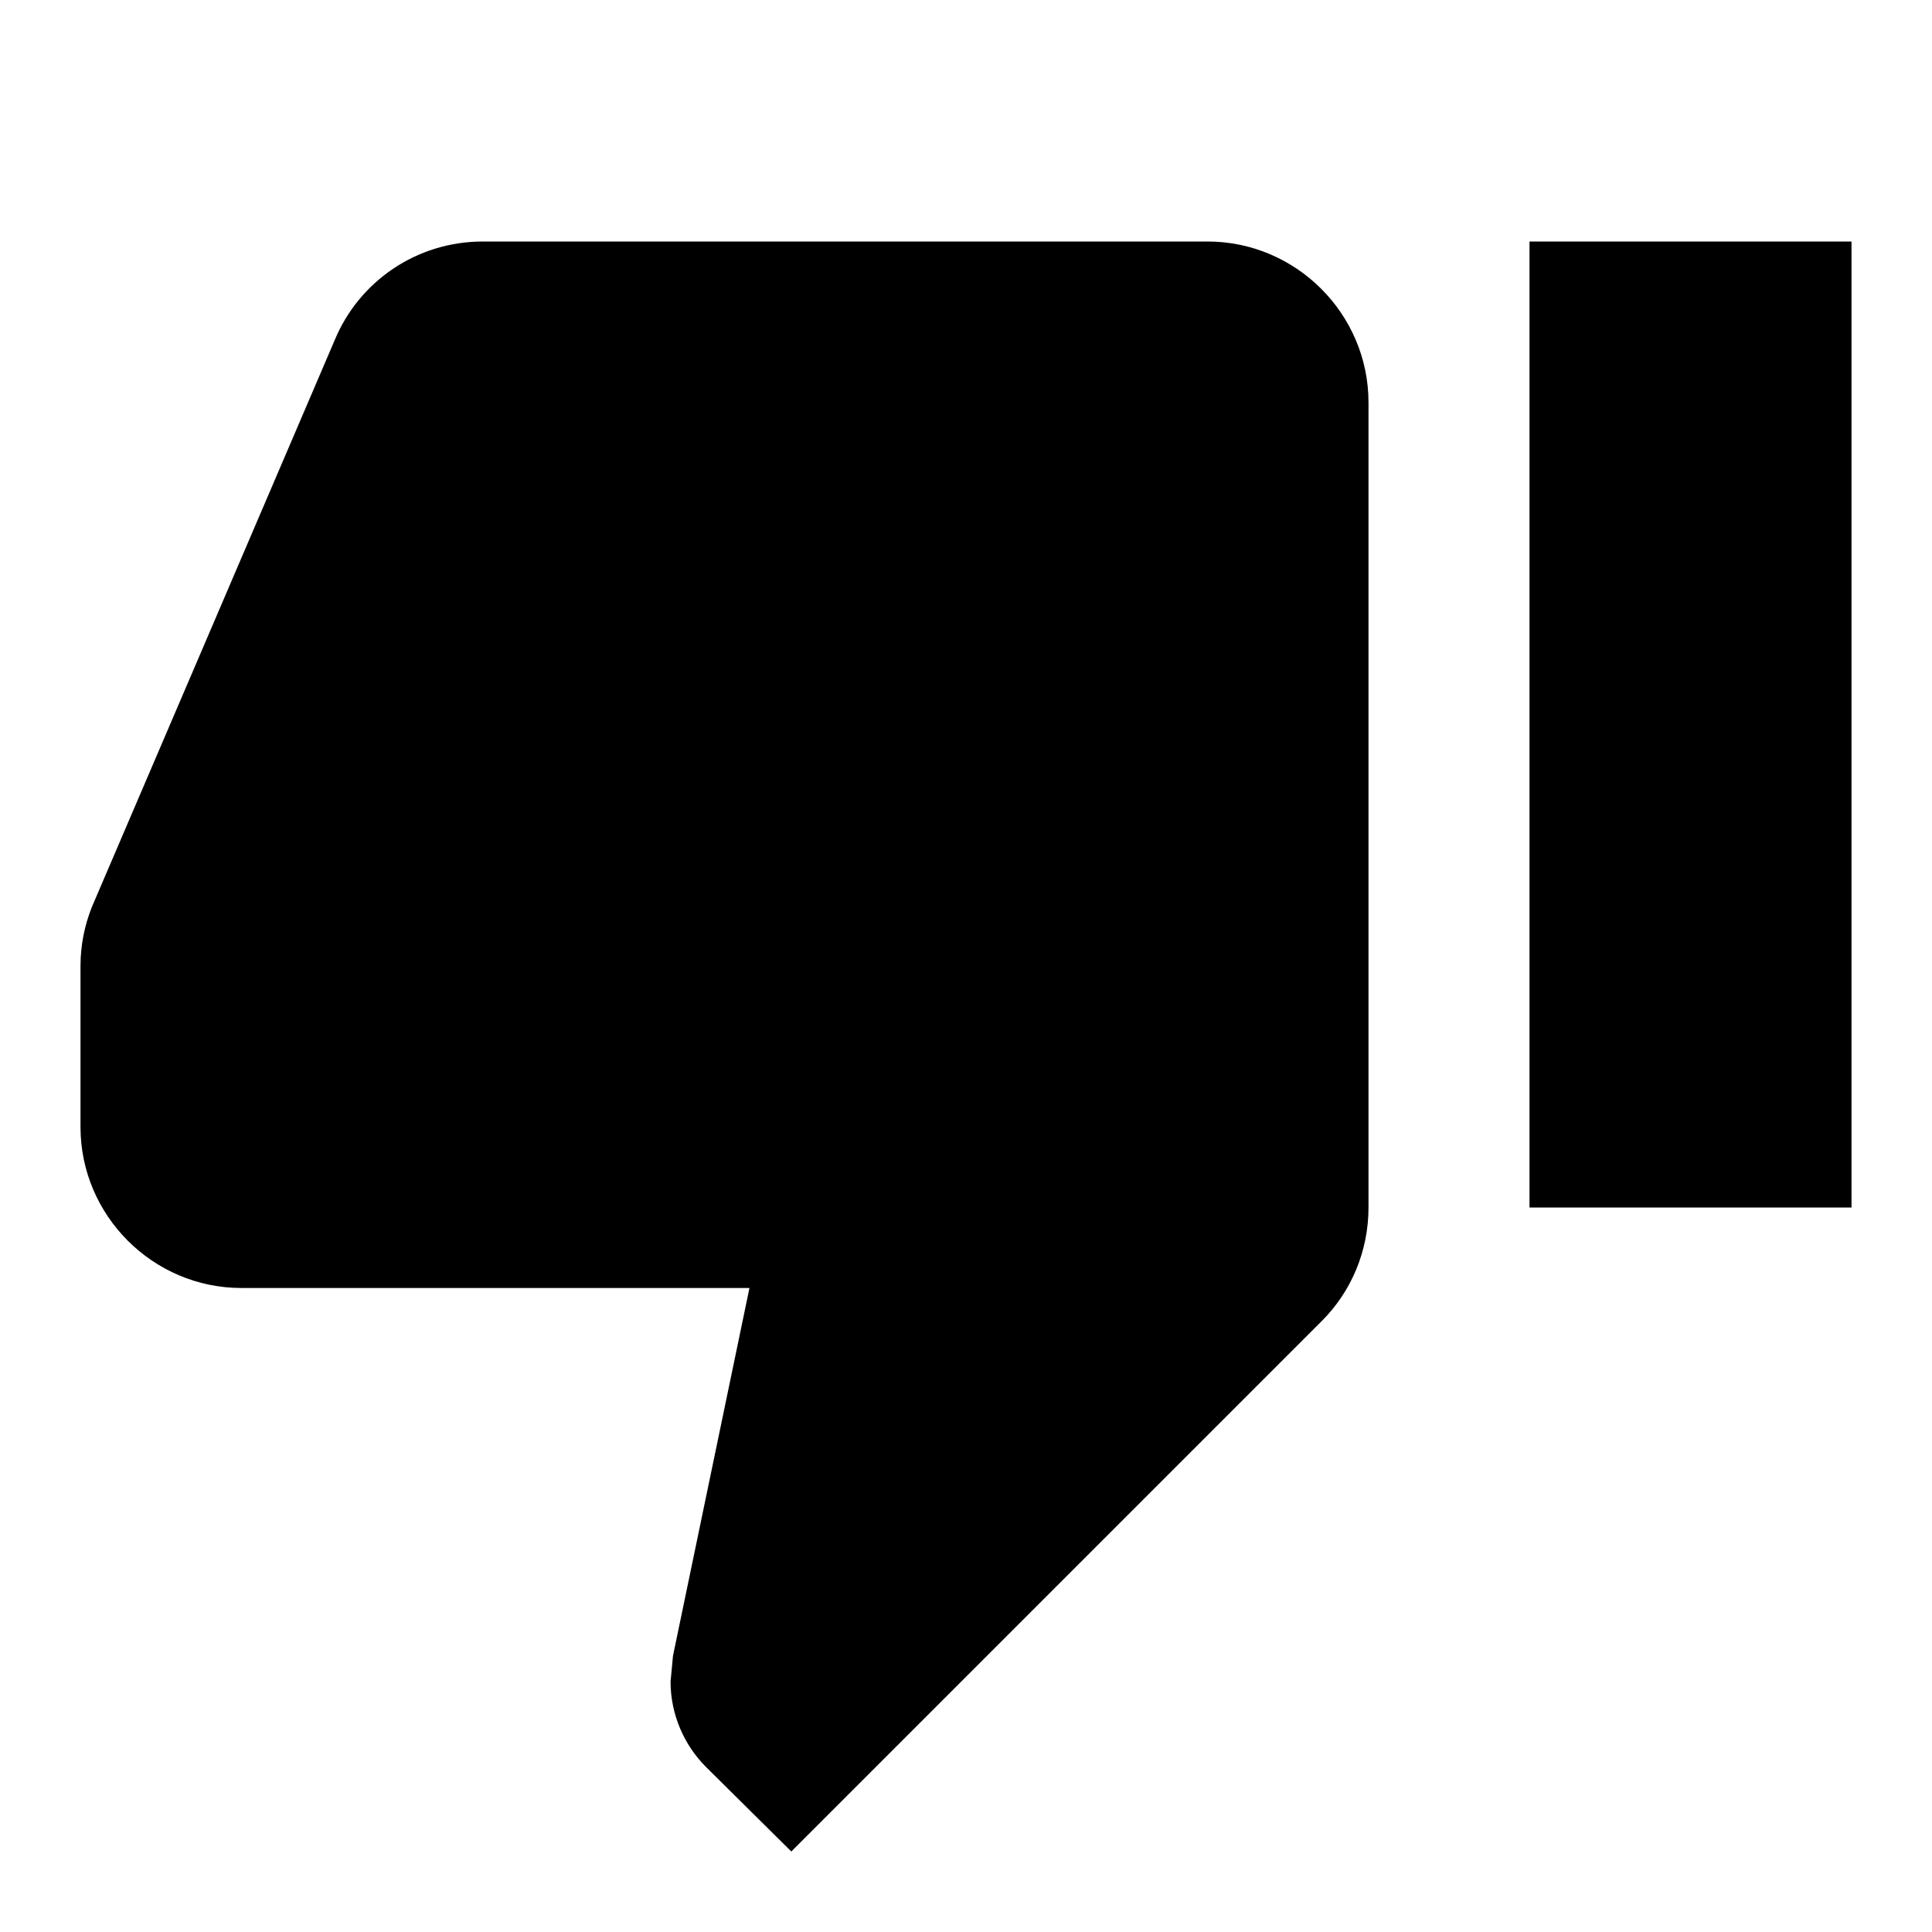
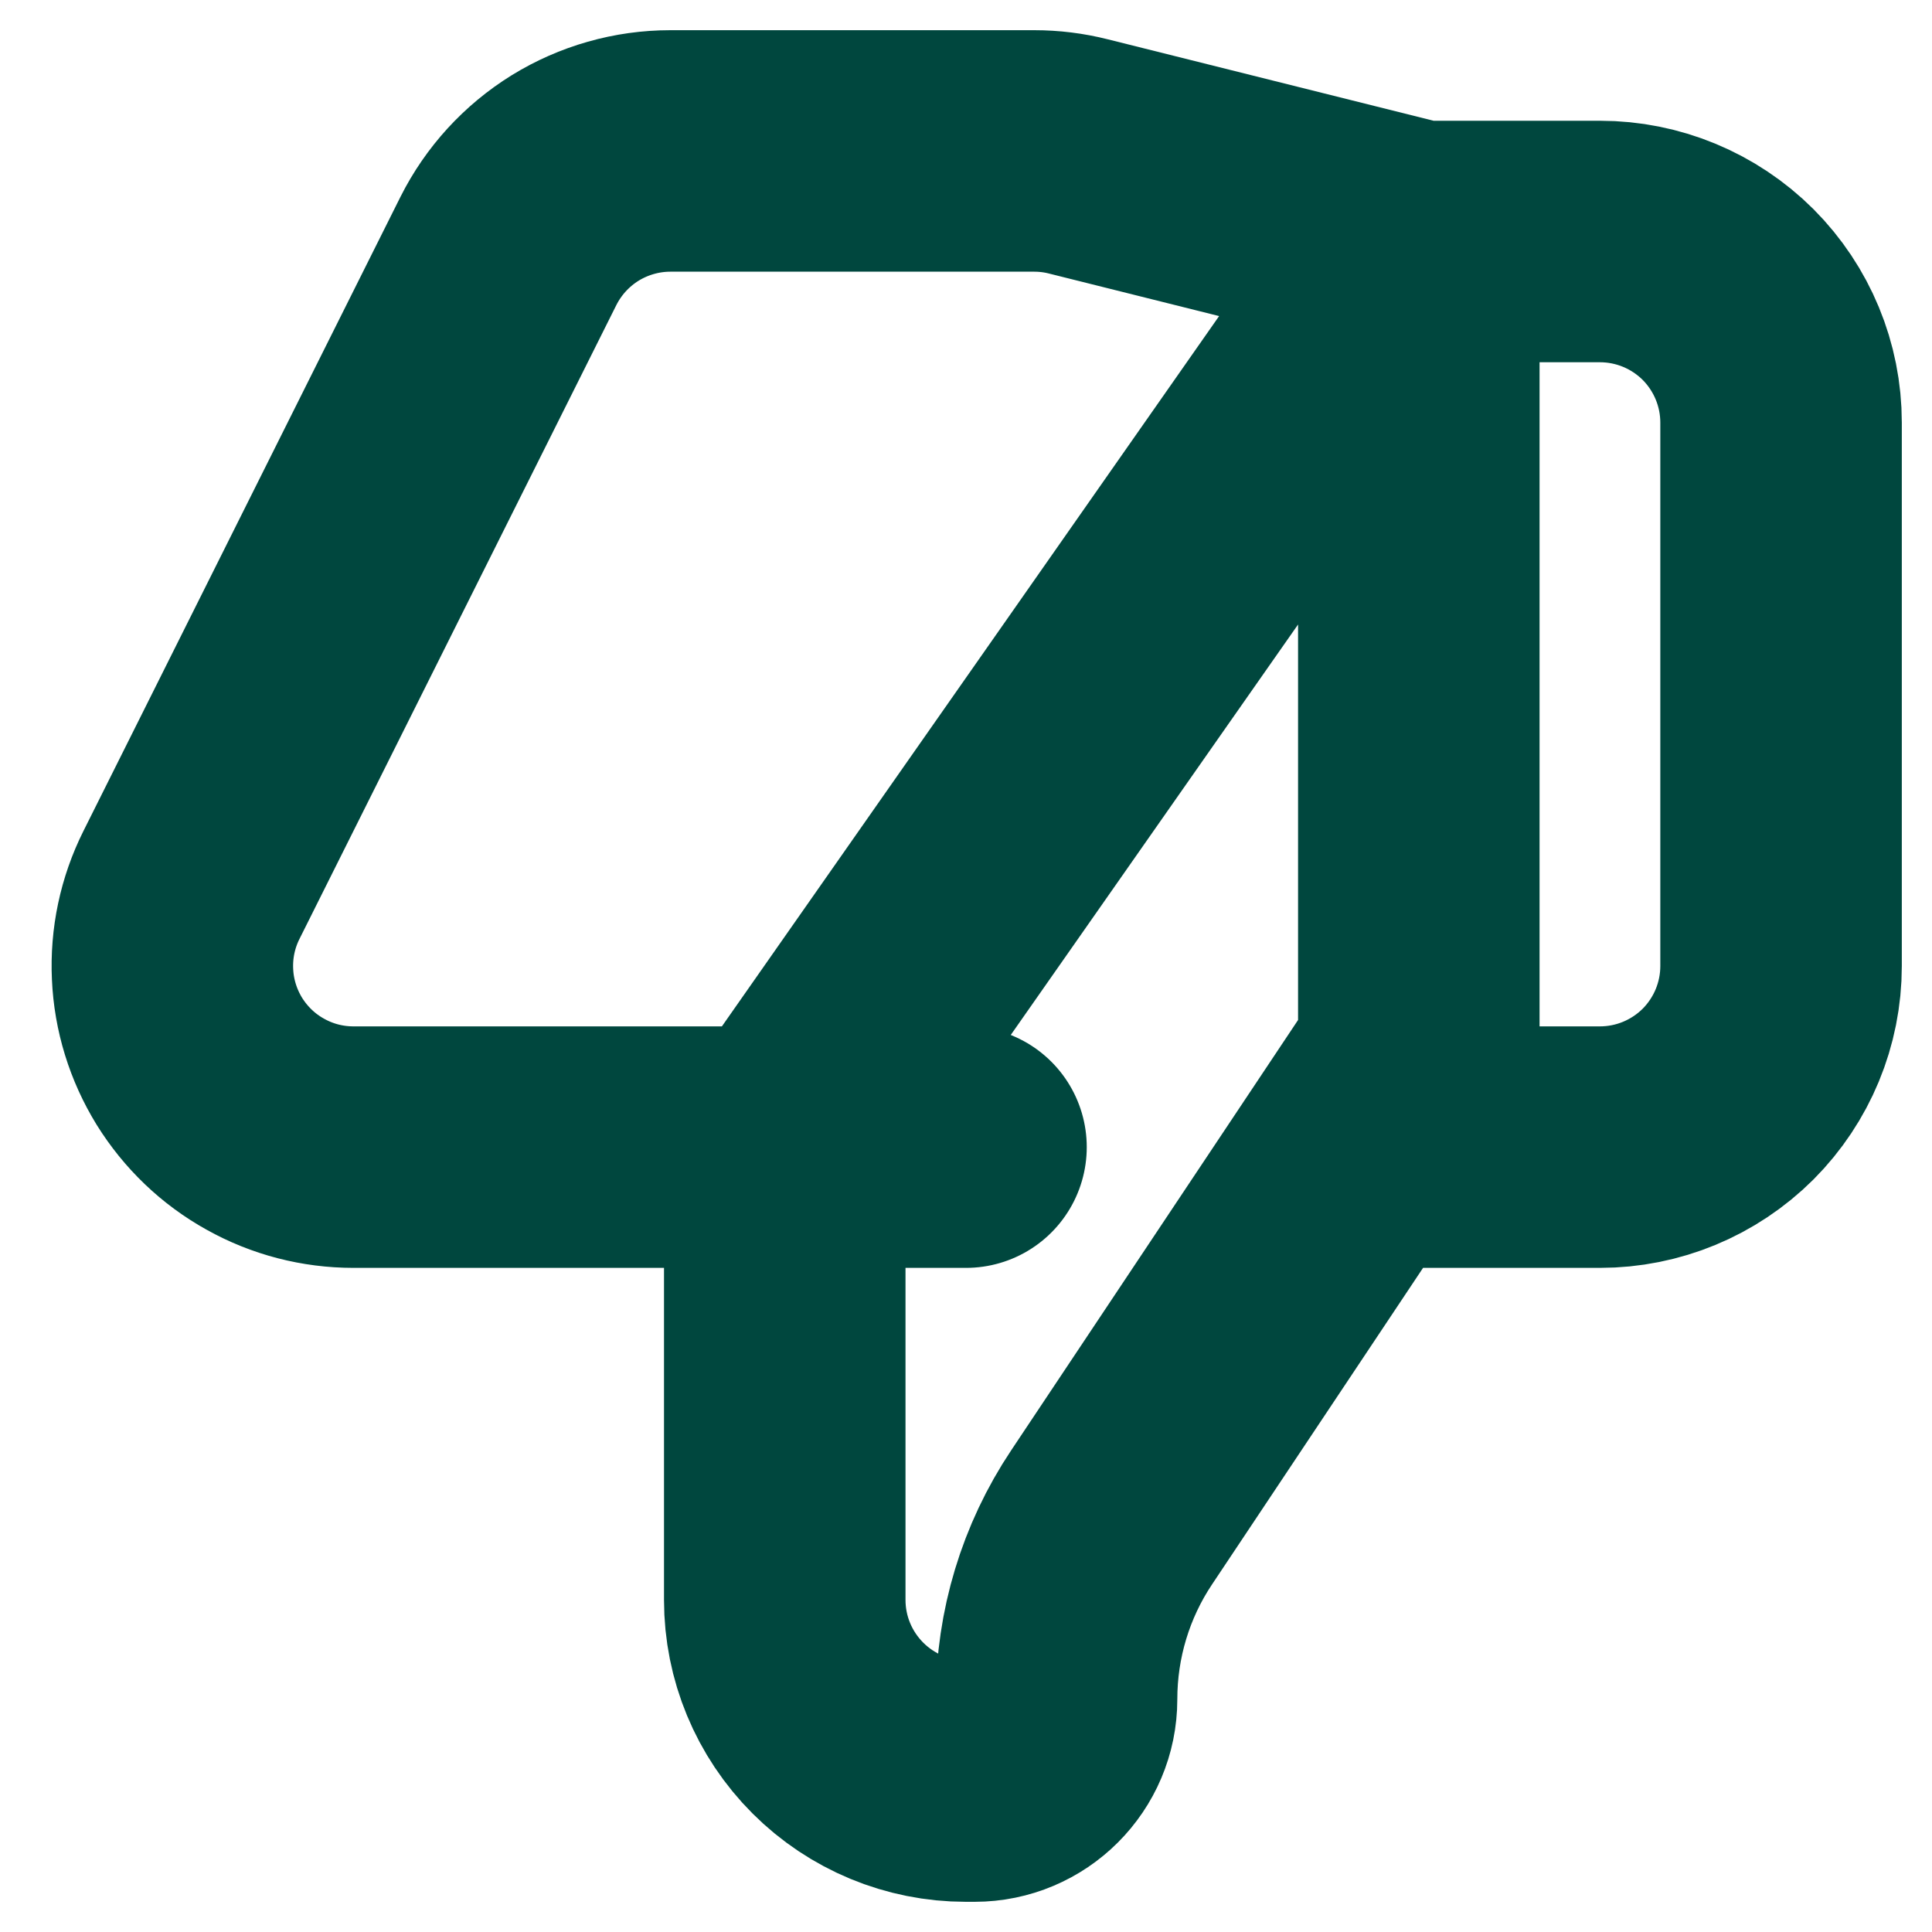
- <svg xmlns="http://www.w3.org/2000/svg" height="24" viewBox="0 0 24 24" width="24">
-   <path d="M0 0h24v24H0z" fill="none" />
-   <path d="M15 3H6c-.83 0-1.54.5-1.84 1.22l-3.02 7.05c-.09.23-.14.47-.14.73v2c0 1.1.9 2 2 2h6.31l-.95 4.57-.03.32c0 .41.17.79.44 1.06L9.83 23l6.59-6.59c.36-.36.58-.86.58-1.41V5c0-1.1-.9-2-2-2zm4 0v12h4V3h-4z" />
+ <svg xmlns="http://www.w3.org/2000/svg" width="16" height="16" viewBox="0 0 16 16" fill="none">
+   <path d="M11.75 2H13.25C13.648 2 14.029 2.158 14.311 2.439C14.592 2.721 14.75 3.102 14.75 3.5V8C14.75 8.398 14.592 8.779 14.311 9.061C14.029 9.342 13.648 9.5 13.25 9.5H11.375M6.5 9.5H2.927C2.671 9.5 2.42 9.435 2.197 9.31C1.973 9.186 1.786 9.006 1.651 8.789C1.517 8.571 1.44 8.323 1.429 8.068C1.417 7.812 1.471 7.558 1.585 7.33L4.21 2.079C4.335 1.83 4.526 1.621 4.763 1.474C5 1.328 5.273 1.25 5.552 1.25H8.565C8.688 1.25 8.81 1.265 8.929 1.295L11.749 2L6.5 9.5ZM6.499 9.5V13.25C6.499 13.648 6.657 14.029 6.939 14.311C7.22 14.592 7.601 14.75 7.999 14.75H8.071C8.446 14.75 8.75 14.446 8.75 14.072C8.75 13.536 8.908 13.012 9.206 12.566L11.75 8.75V2L6.499 9.5ZM6.5 9.5H8H6.5Z" stroke="#00473E" stroke-width="2" stroke-linecap="round" stroke-linejoin="round" />
</svg>
